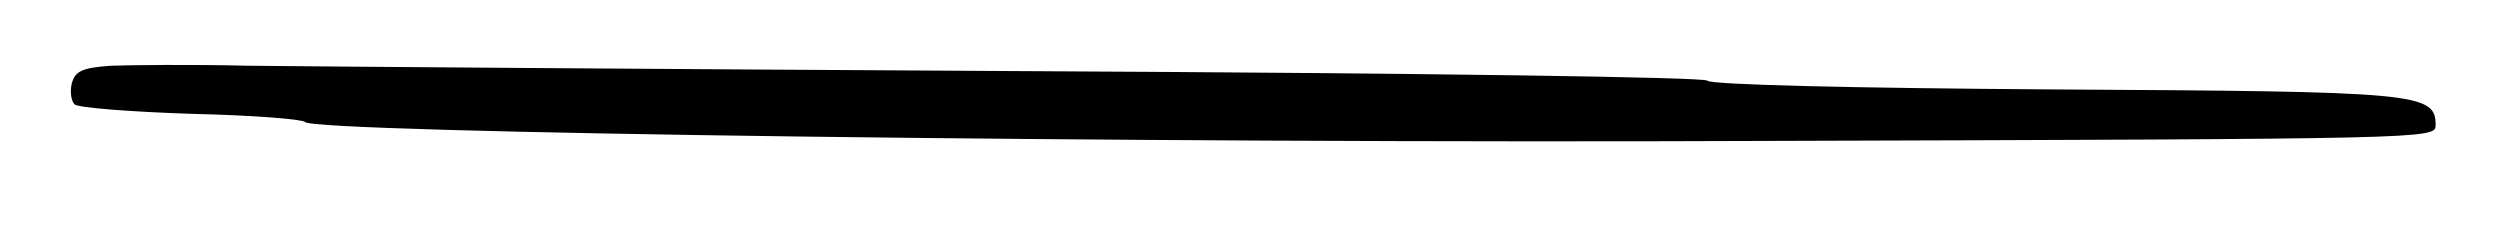
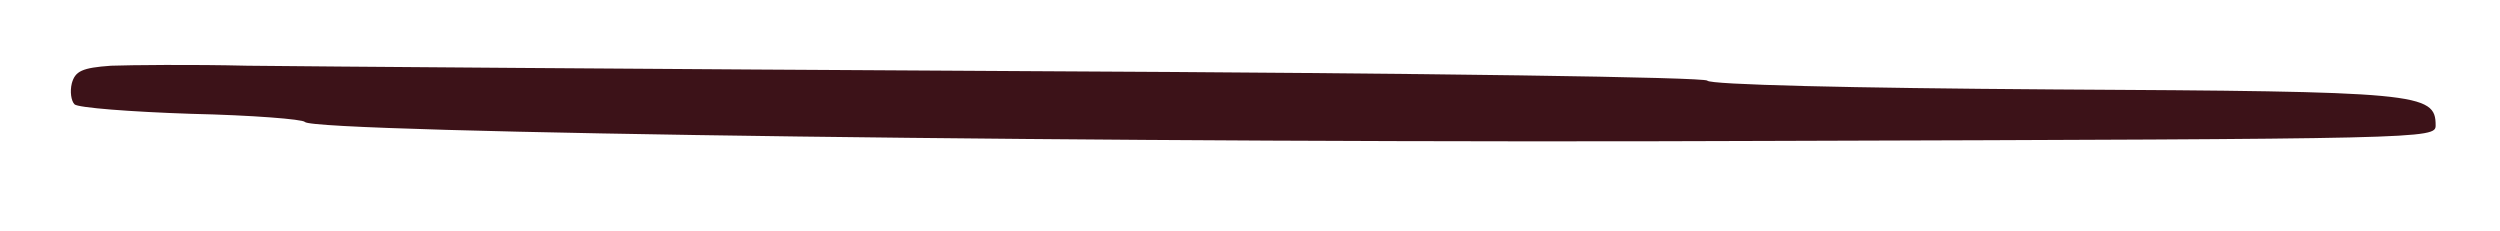
- <svg xmlns="http://www.w3.org/2000/svg" version="1.0" width="369pt" height="34pt" viewBox="0 0 369 34" preserveAspectRatio="xMidYMid meet">
-   <g transform="translate(0,34) scale(0.1,-0.1)" fill="#000000" stroke="none">
-     <path d="M164 243 c-43 -3 -53 -8 -58 -26 -3 -12 -1 -26 4 -31 5 -5 82 -11 172 -14 90 -2 165 -8 168 -12 11 -16 1212 -32 2160 -28 975 3 985 3 985 23 0 48 -24 50 -565 53 -300 2 -507 7 -510 13 -4 5 -399 11 -1006 14 -549 3 -1066 7 -1149 8 -82 2 -173 1 -201 0z" />
+ <svg xmlns="http://www.w3.org/2000/svg" version="1.1" id="Calque_1" x="0px" y="0px" viewBox="0 0 369 34" style="enable-background:new 0 0 369 34;" xml:space="preserve">
+   <style type="text/css">
+ 	.st0{fill:#3C1218;}
+ </style>
+   <g transform="translate(0,34) scale(0.1,-0.1)">
+     <path class="st0" d="M164,243c-43-3-53-8-58-26c-3-12-1-26,4-31s82-11,172-14c90-2,165-8,168-12c11-16,1212-32,2160-28   c975,3,985,3,985,23c0,48-24,50-565,53c-300,2-507,7-510,13c-4,5-399,11-1006,14c-549,3-1066,7-1149,8C283,245,192,244,164,243z" />
  </g>
</svg>
